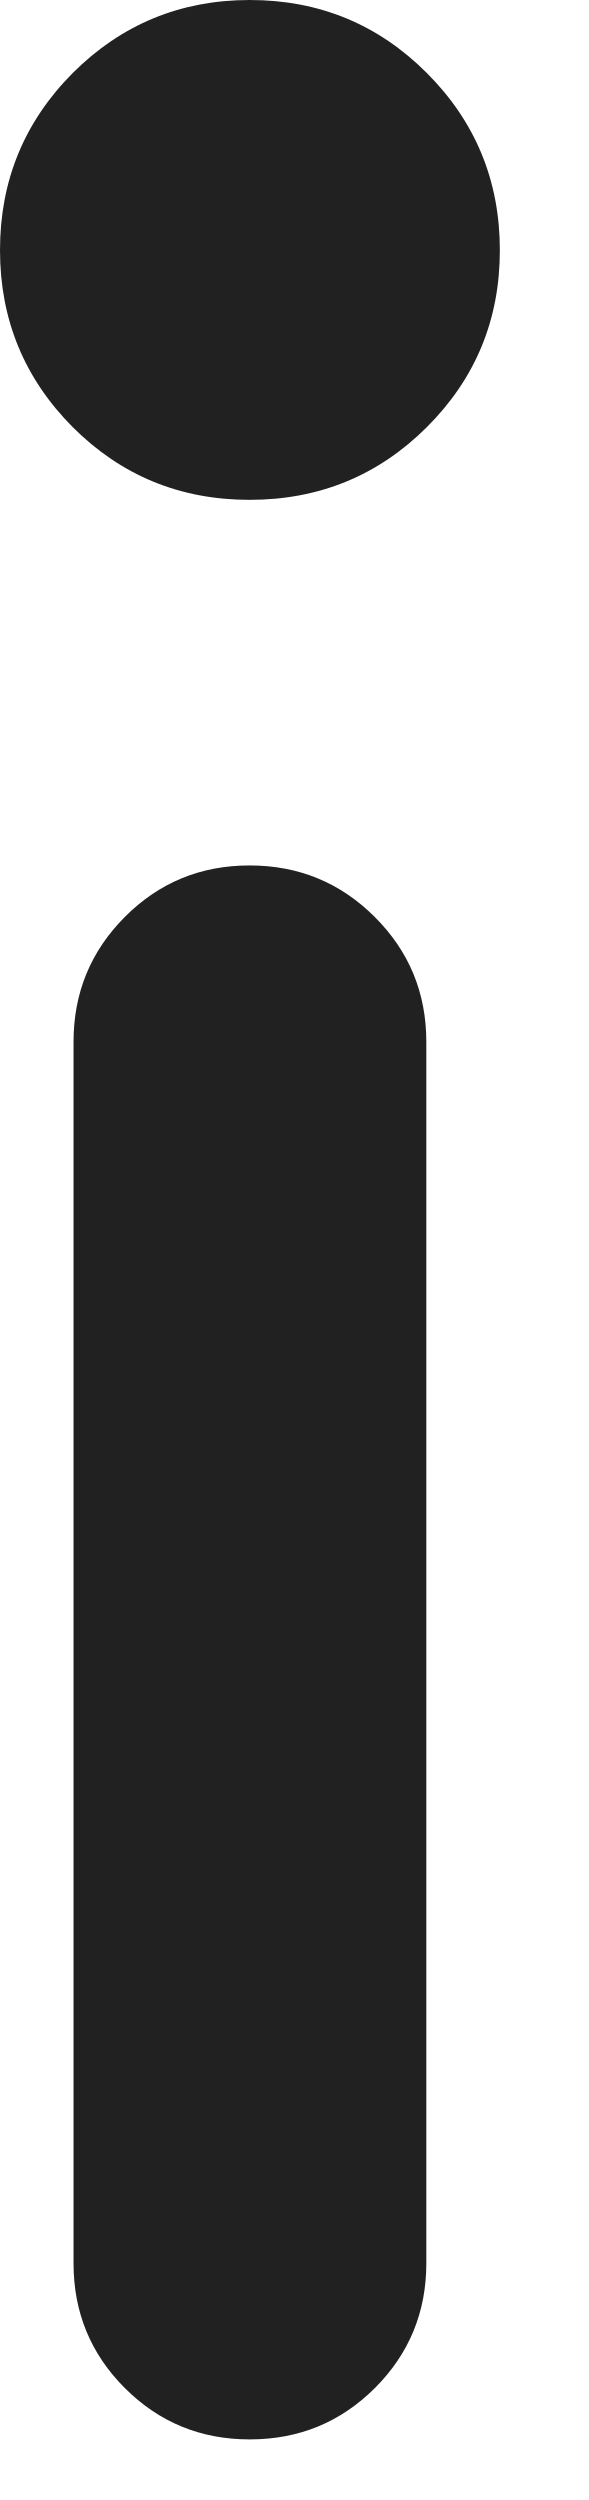
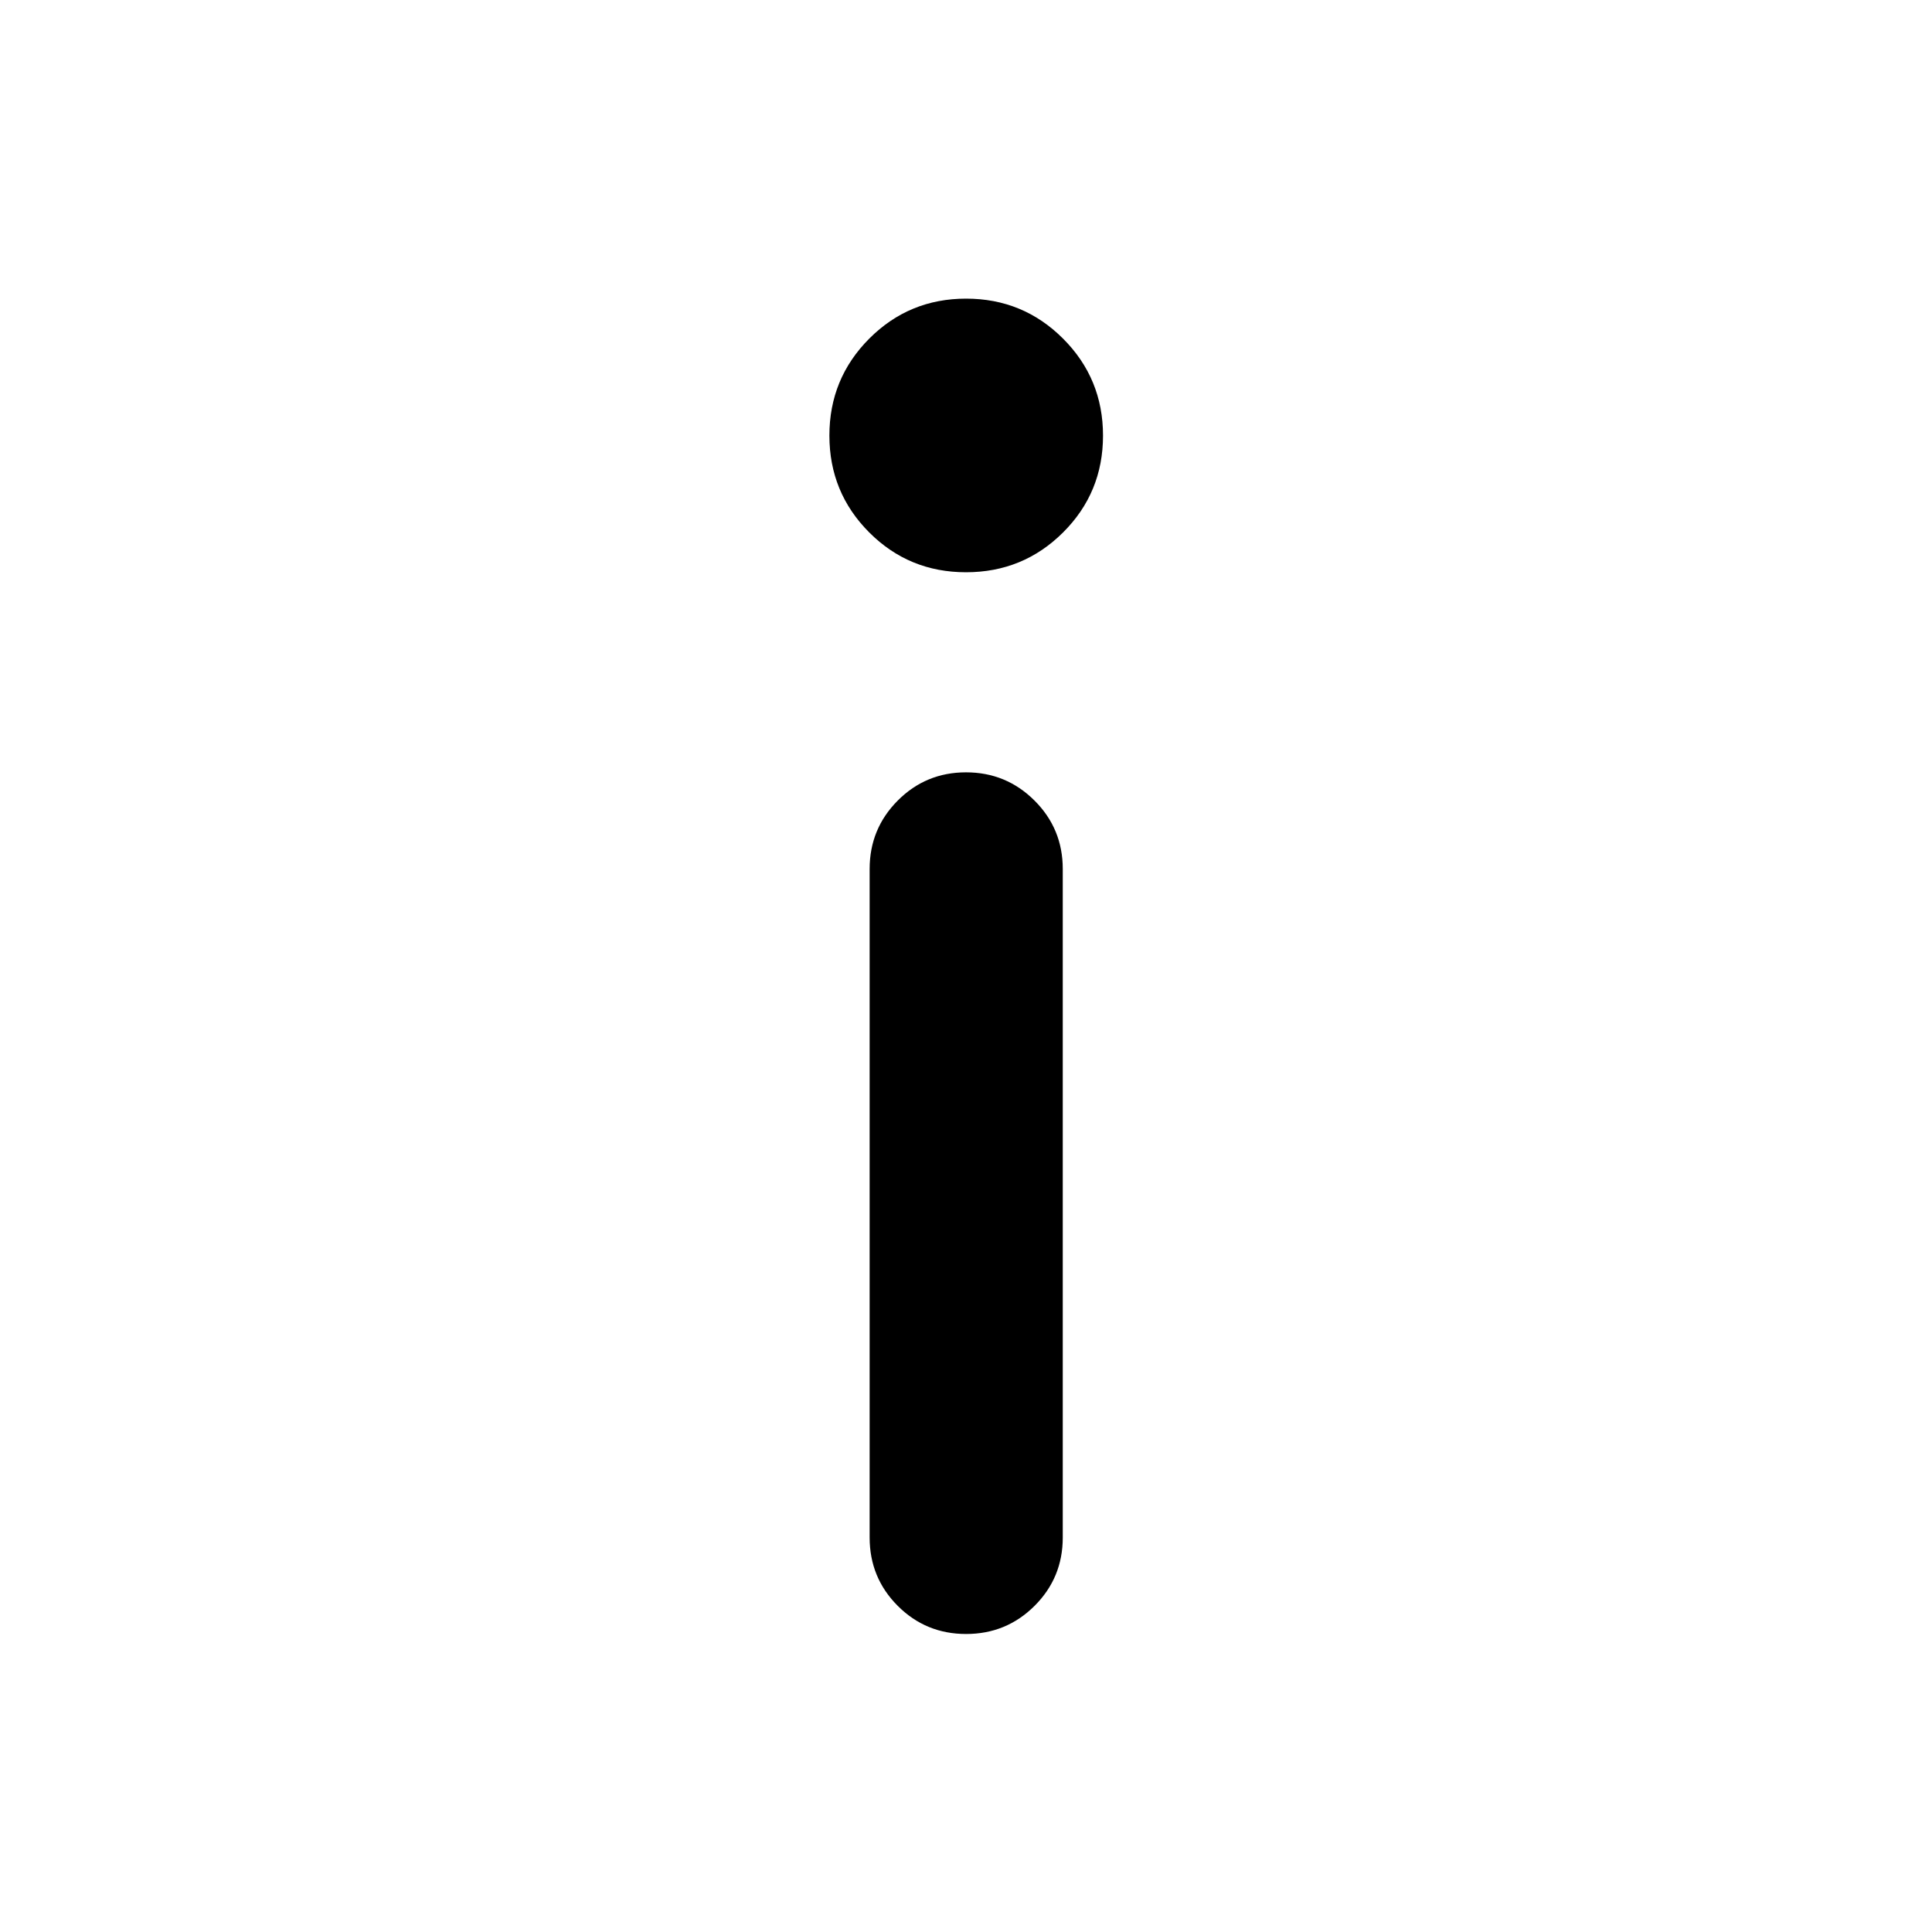
- <svg xmlns="http://www.w3.org/2000/svg" width="4" height="17" viewBox="0 0 4 17" fill="none">
-   <path d="M1.697 3.399C1.225 3.399 0.824 3.234 0.494 2.904C0.165 2.573 0 2.172 0 1.701C0 1.229 0.165 0.828 0.495 0.496C0.826 0.166 1.227 0 1.698 0C2.17 0 2.571 0.165 2.902 0.496C3.233 0.827 3.399 1.229 3.399 1.702C3.399 2.174 3.233 2.575 2.902 2.905C2.572 3.234 2.17 3.399 1.697 3.399ZM1.698 16.588C1.365 16.588 1.082 16.472 0.849 16.239C0.616 16.006 0.5 15.723 0.5 15.39V7.085C0.5 6.752 0.616 6.469 0.849 6.235C1.082 6.001 1.365 5.885 1.697 5.885C2.03 5.885 2.313 6.001 2.547 6.234C2.782 6.468 2.899 6.751 2.899 7.085V15.39C2.899 15.723 2.782 16.006 2.549 16.239C2.315 16.472 2.032 16.588 1.698 16.588Z" fill="#212121" />
+ <svg xmlns="http://www.w3.org/2000/svg" height="24px" viewBox="0 -960 960 960" width="24px" fill="#000000ff">
+   <path d="M480.01-675.65q-28.36 0-48.12-19.82-19.77-19.81-19.77-48.11t19.81-48.17q19.82-19.86 48.12-19.86 28.3 0 48.16 19.85 19.87 19.86 19.87 48.21 0 28.36-19.86 48.13-19.85 19.77-48.21 19.77Zm.04 527.57q-20.01 0-33.97-13.98-13.96-13.98-13.96-33.95v-332.2q0-19.97 13.96-33.99 13.97-14.03 33.93-14.03 19.95 0 34.01 14 14.06 14.01 14.06 34.01V-196q0 19.97-14.01 33.94-14.01 13.98-34.02 13.98Z" />
</svg>
